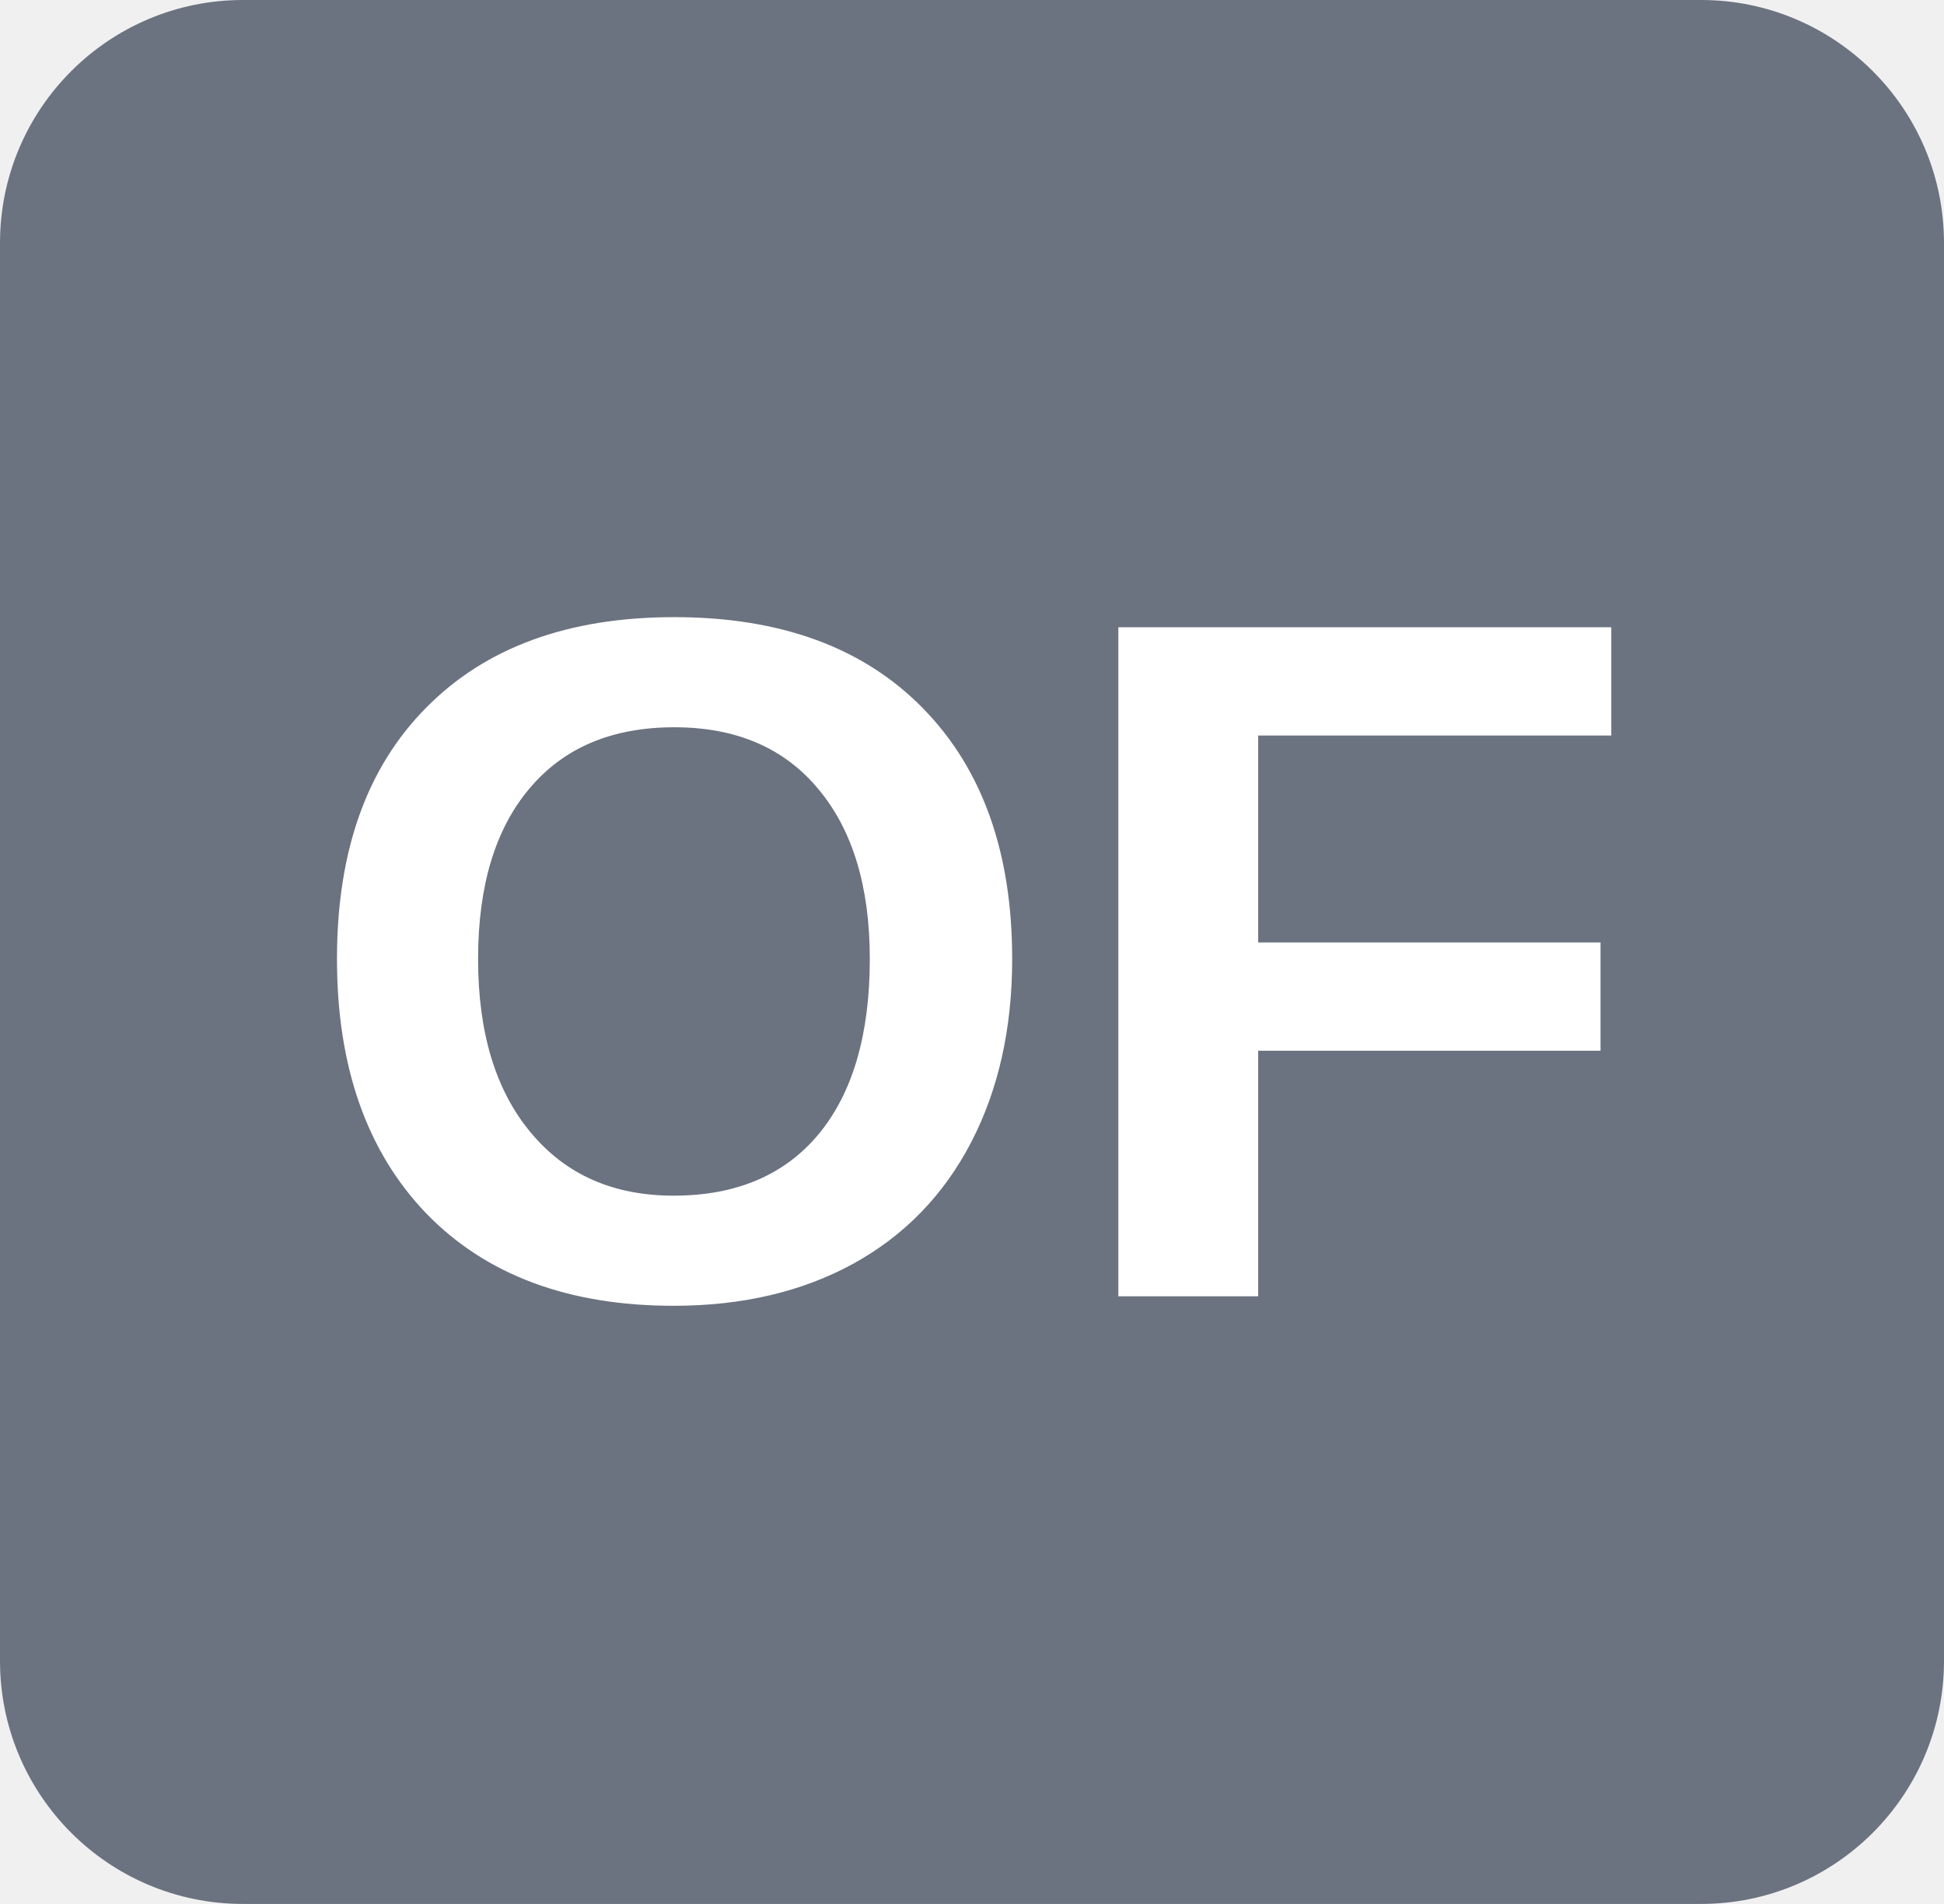
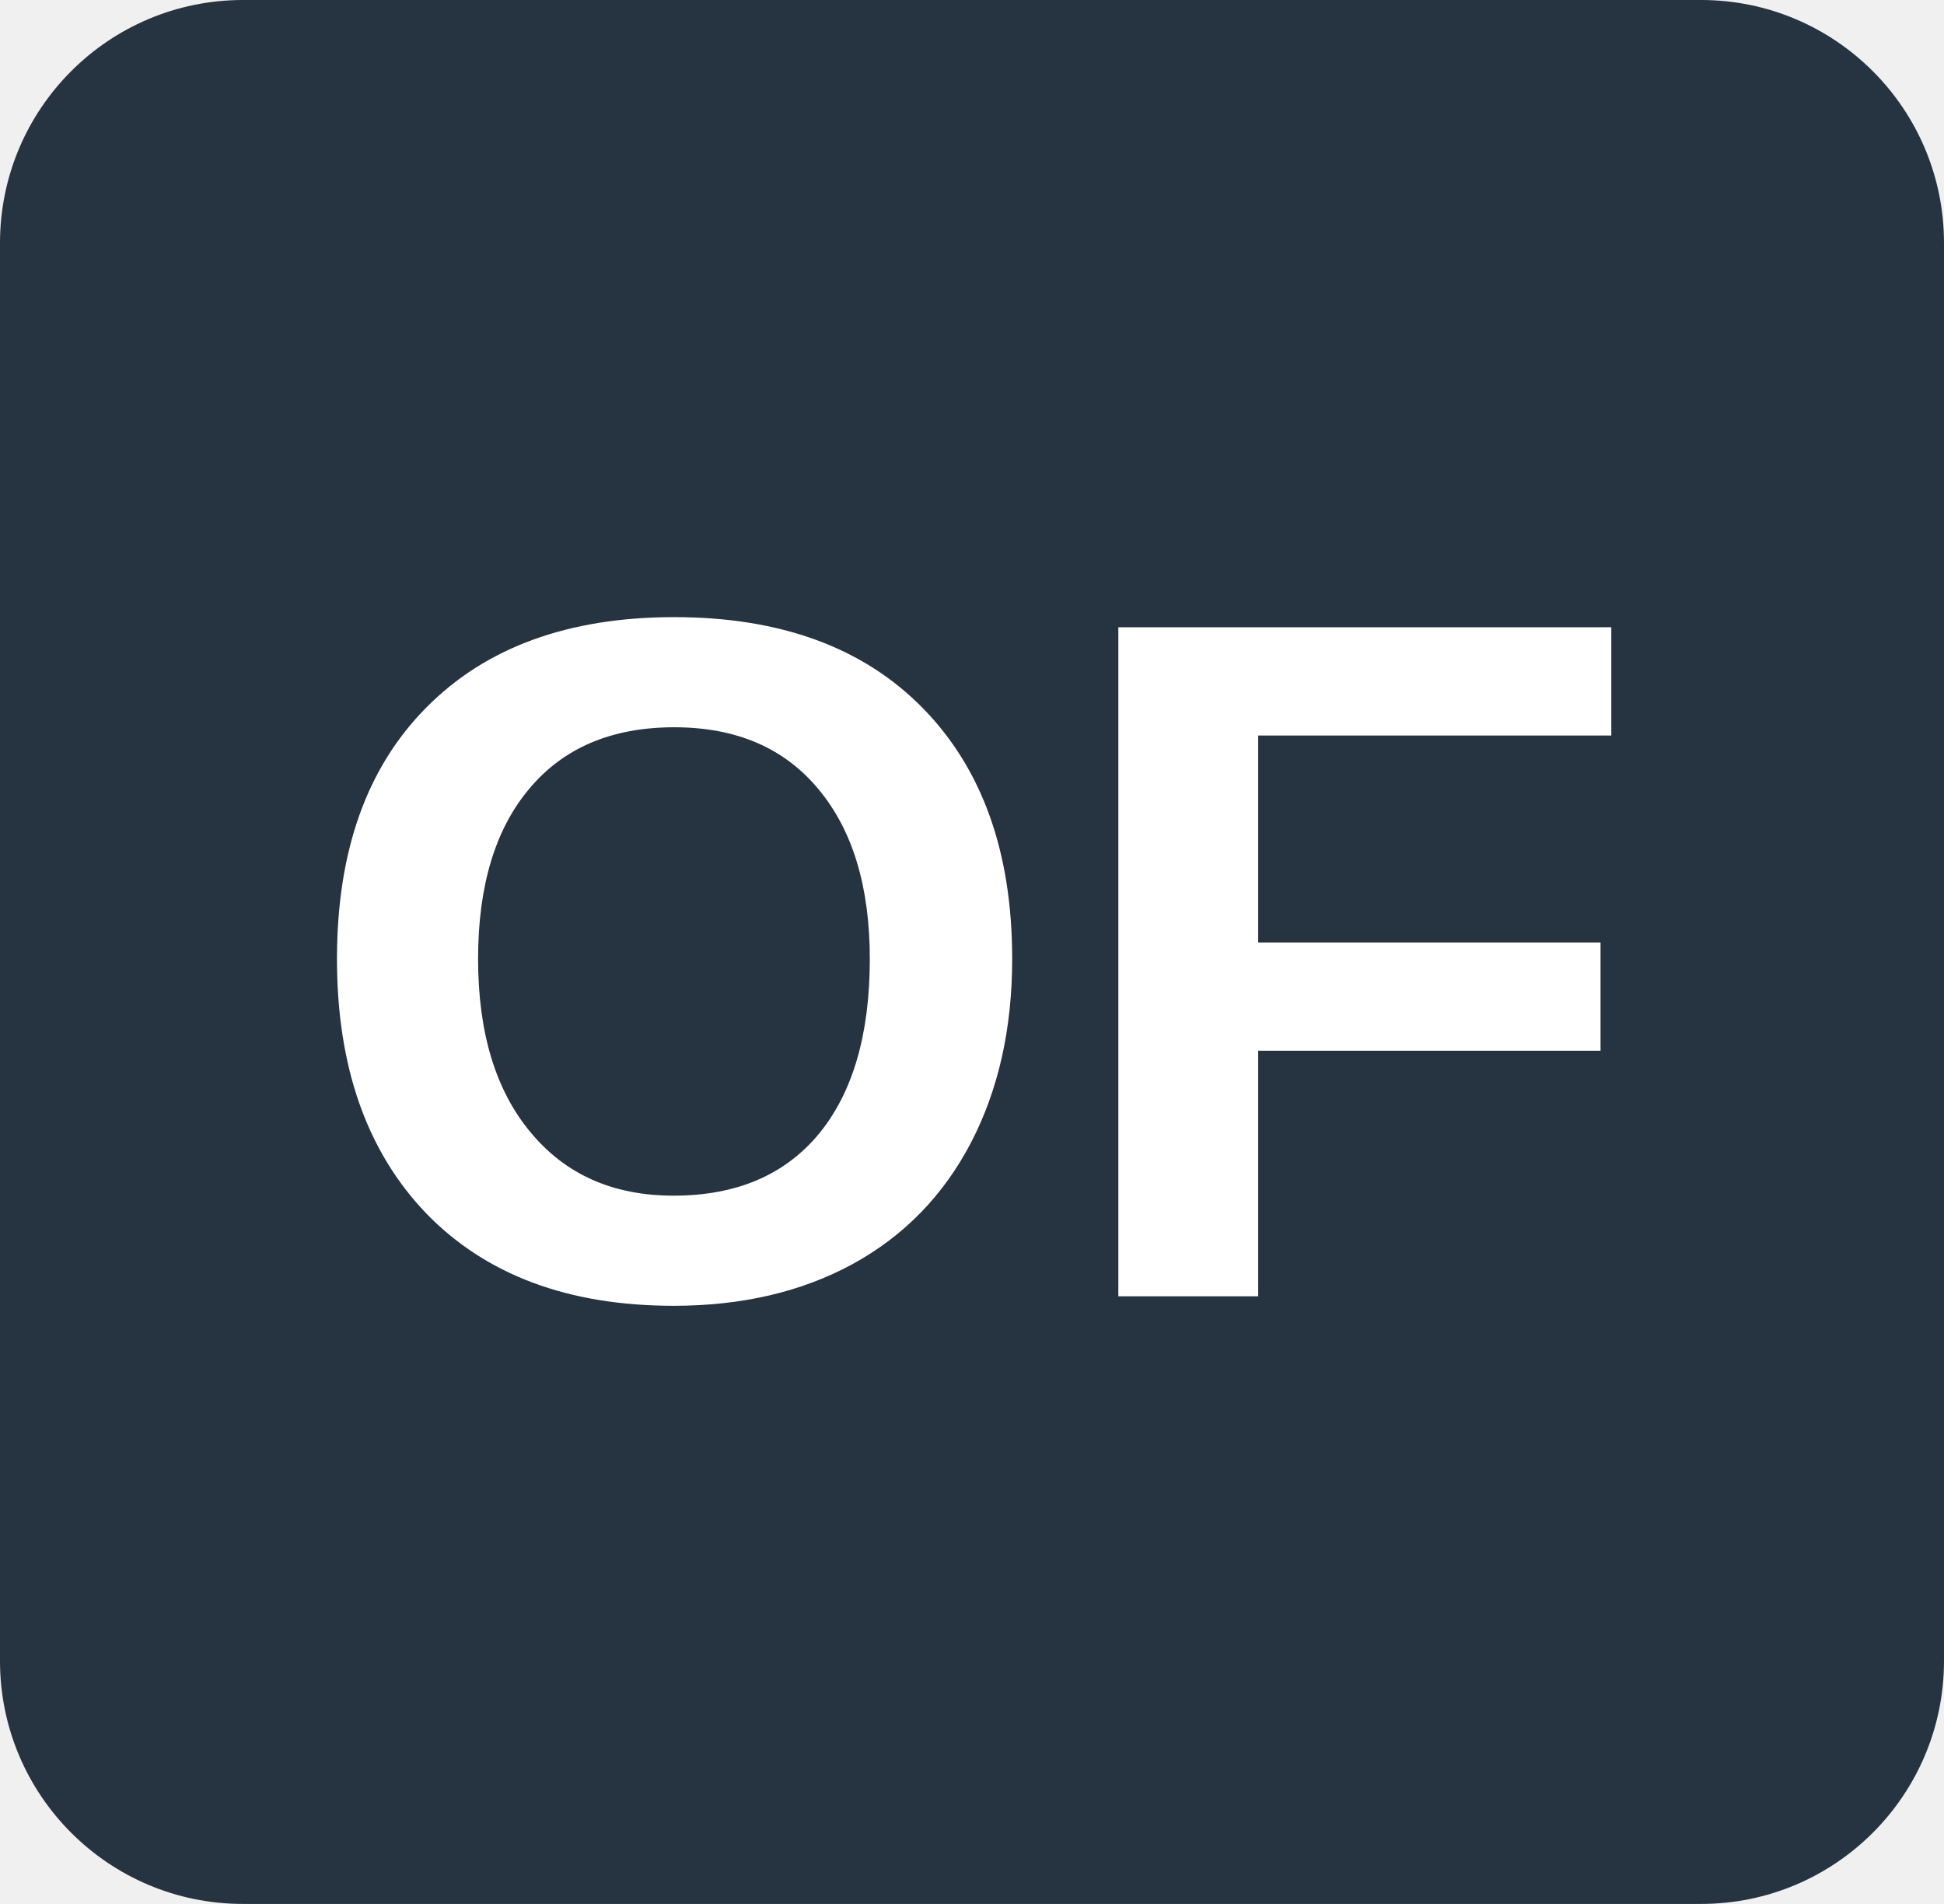
<svg xmlns="http://www.w3.org/2000/svg" width="48" height="47" viewBox="0 0 48 47">
-   <rect width="48" height="47" rx="6" fill="#6b7280" />
+   <rect width="48" height="47" rx="6" fill="#263340" />
  <text x="24" y="32" font-family="Arial,Helvetica,sans-serif" font-size="24" font-weight="bold" fill="#ffffff" text-anchor="middle">OF</text>
</svg>
